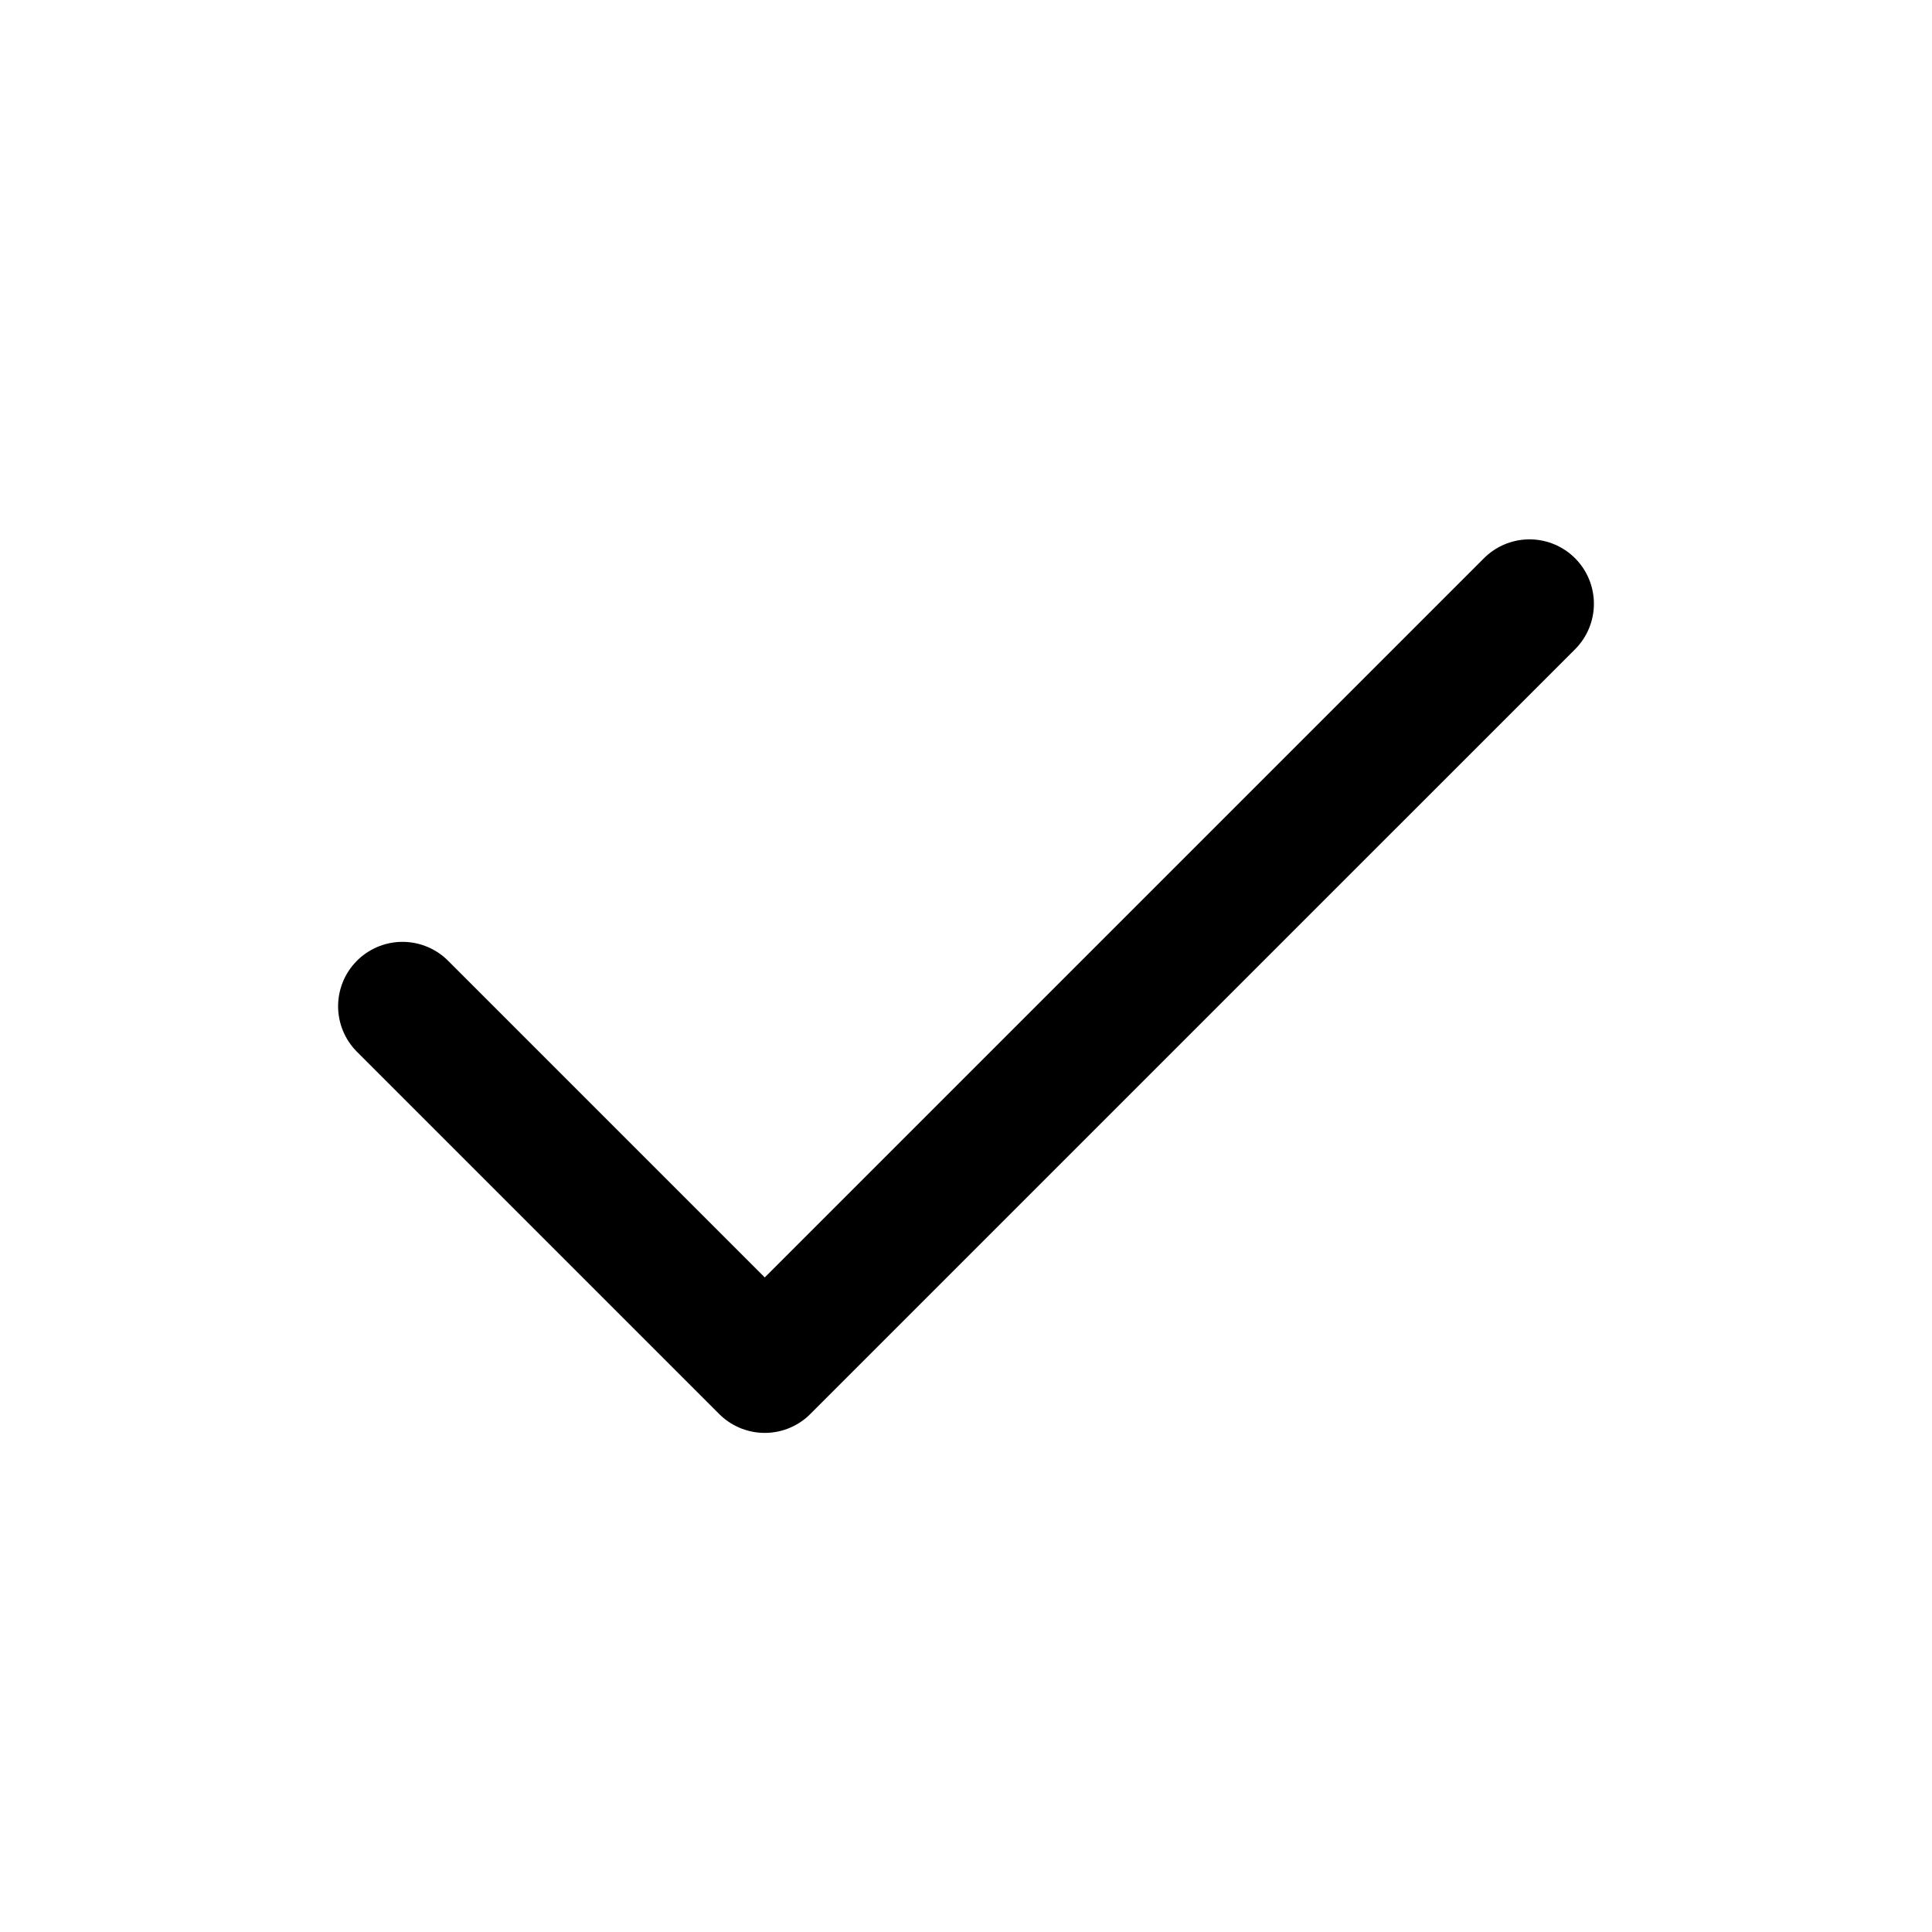
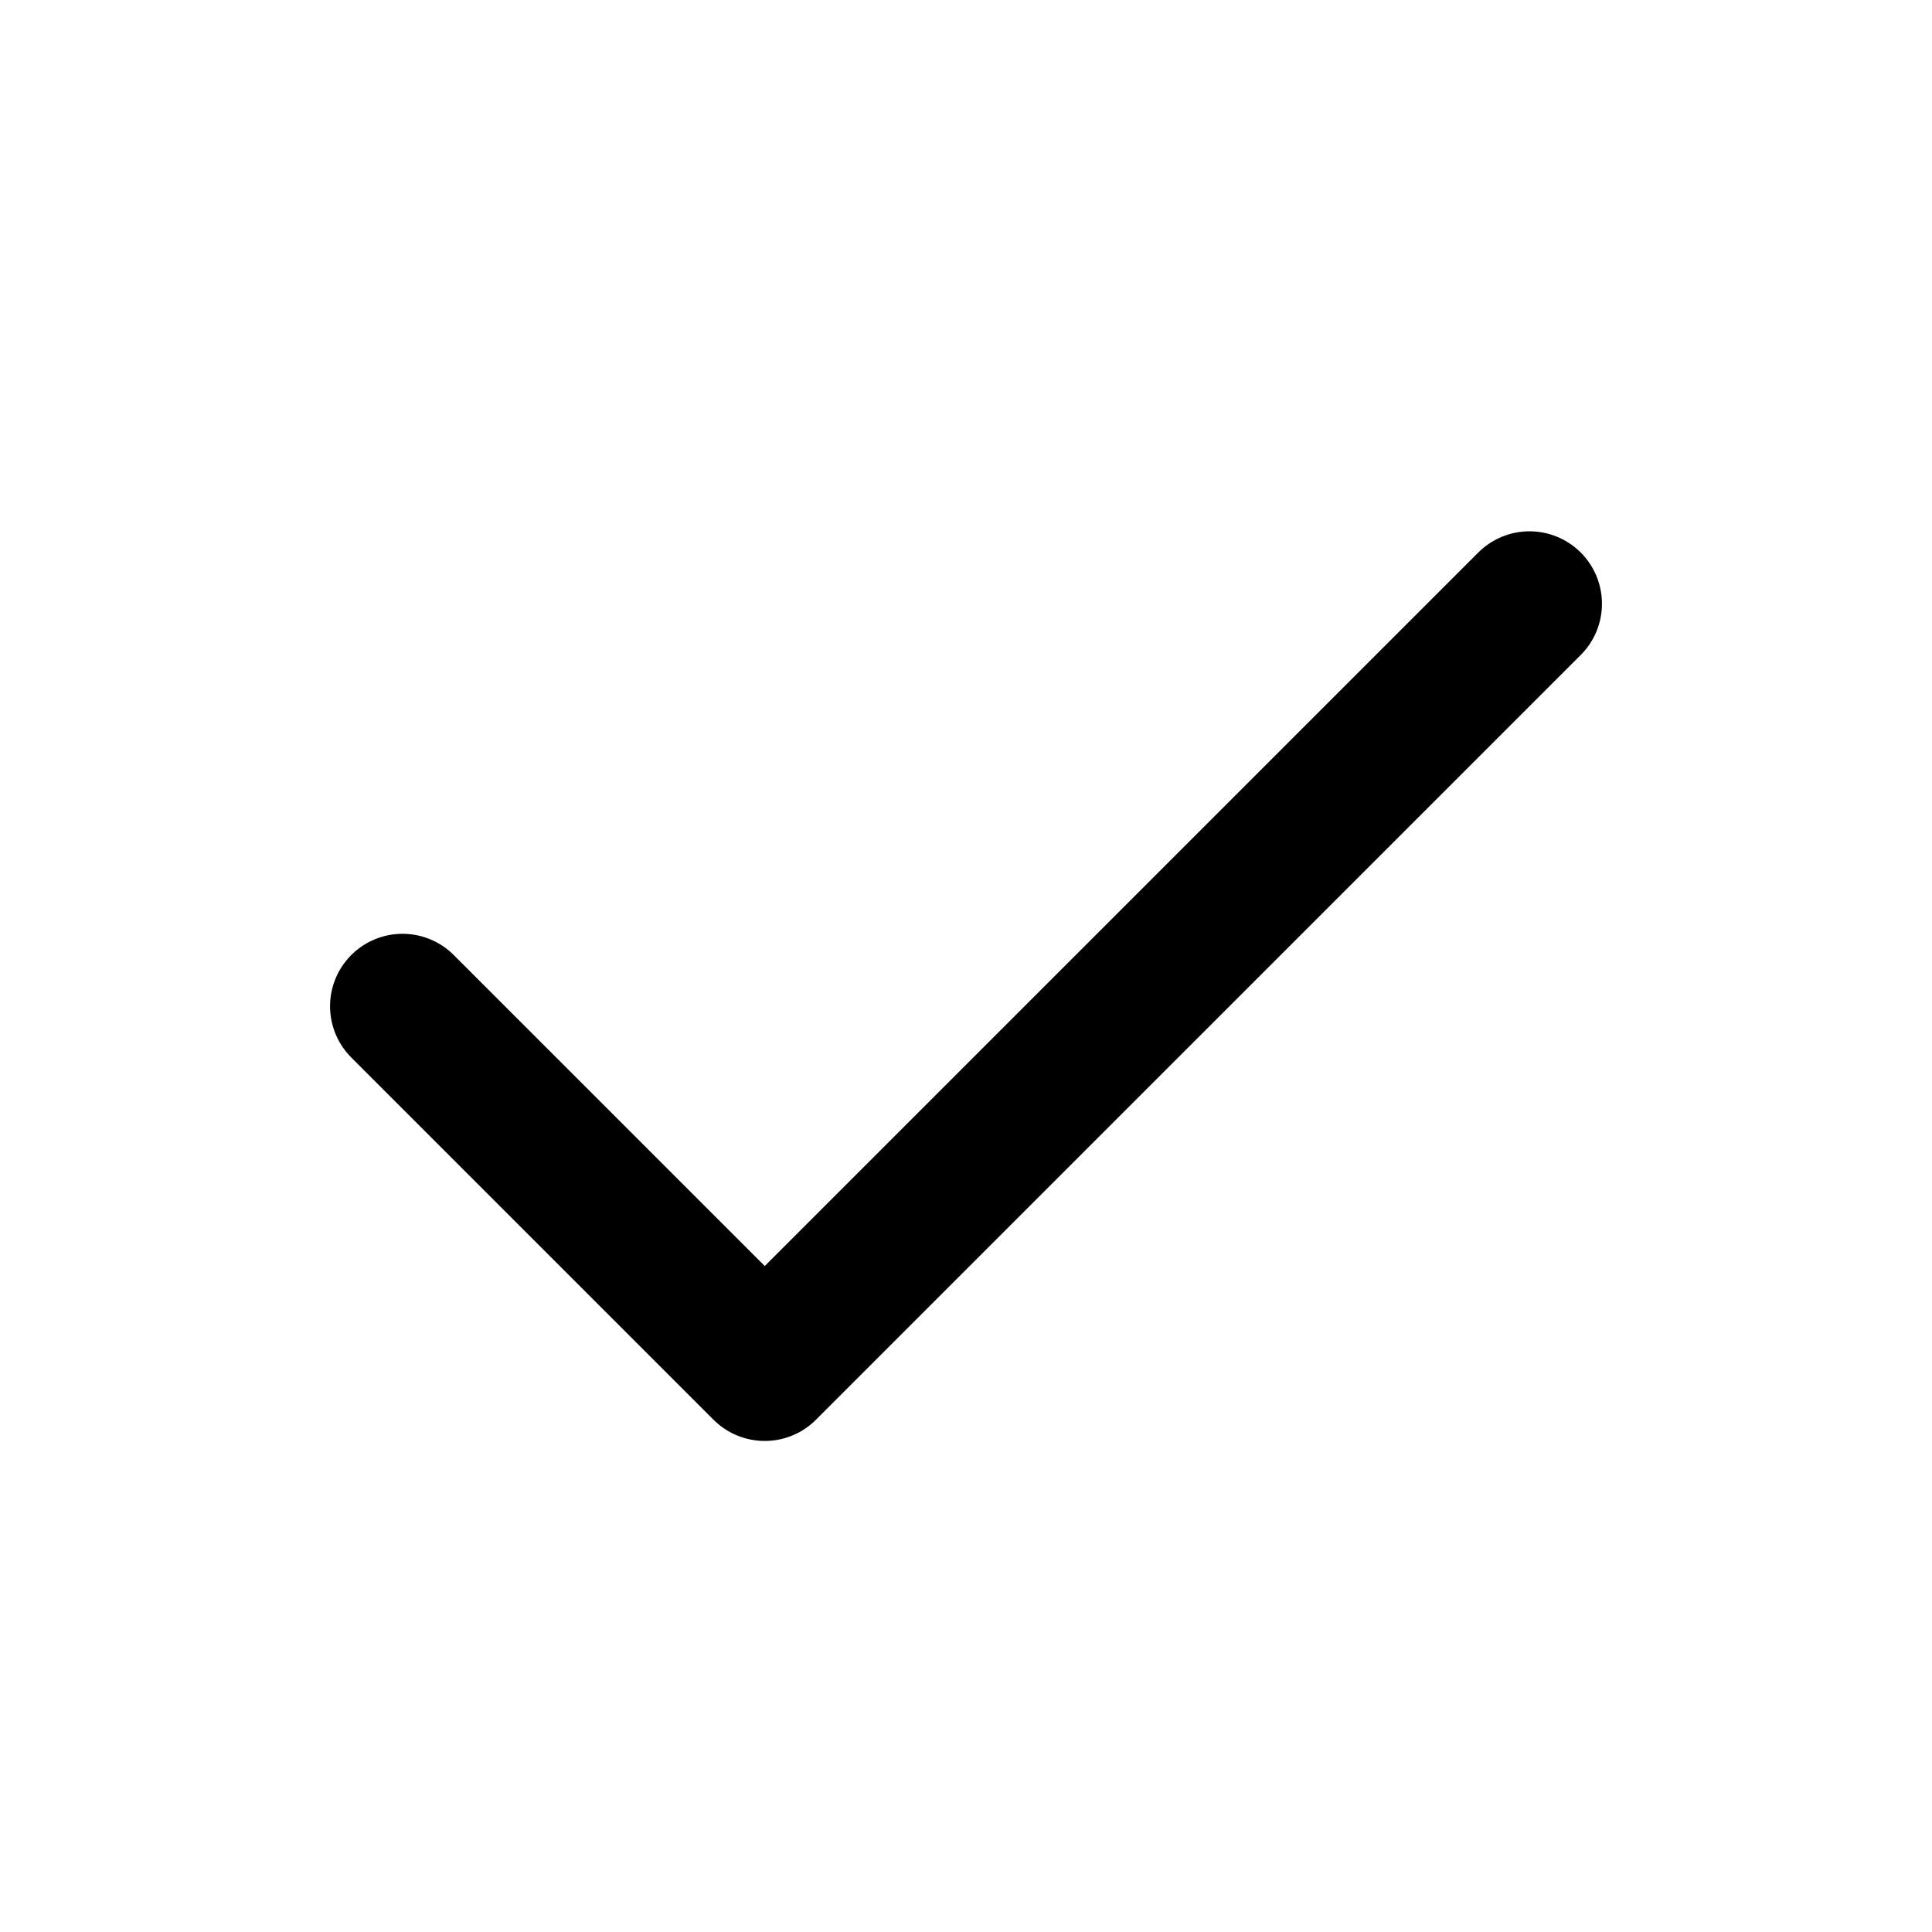
<svg xmlns="http://www.w3.org/2000/svg" viewBox="0 0 24 24" width="24" height="24">
-   <g fill="none" stroke="#000" stroke-width="1.6" stroke-linecap="round" stroke-linejoin="round">
+   <g fill="none" stroke="#000" stroke-width="1.8" stroke-linecap="round" stroke-linejoin="round">
    <path d="m5 12.5 4.5 4.5L19 7.5" />
  </g>
</svg>
